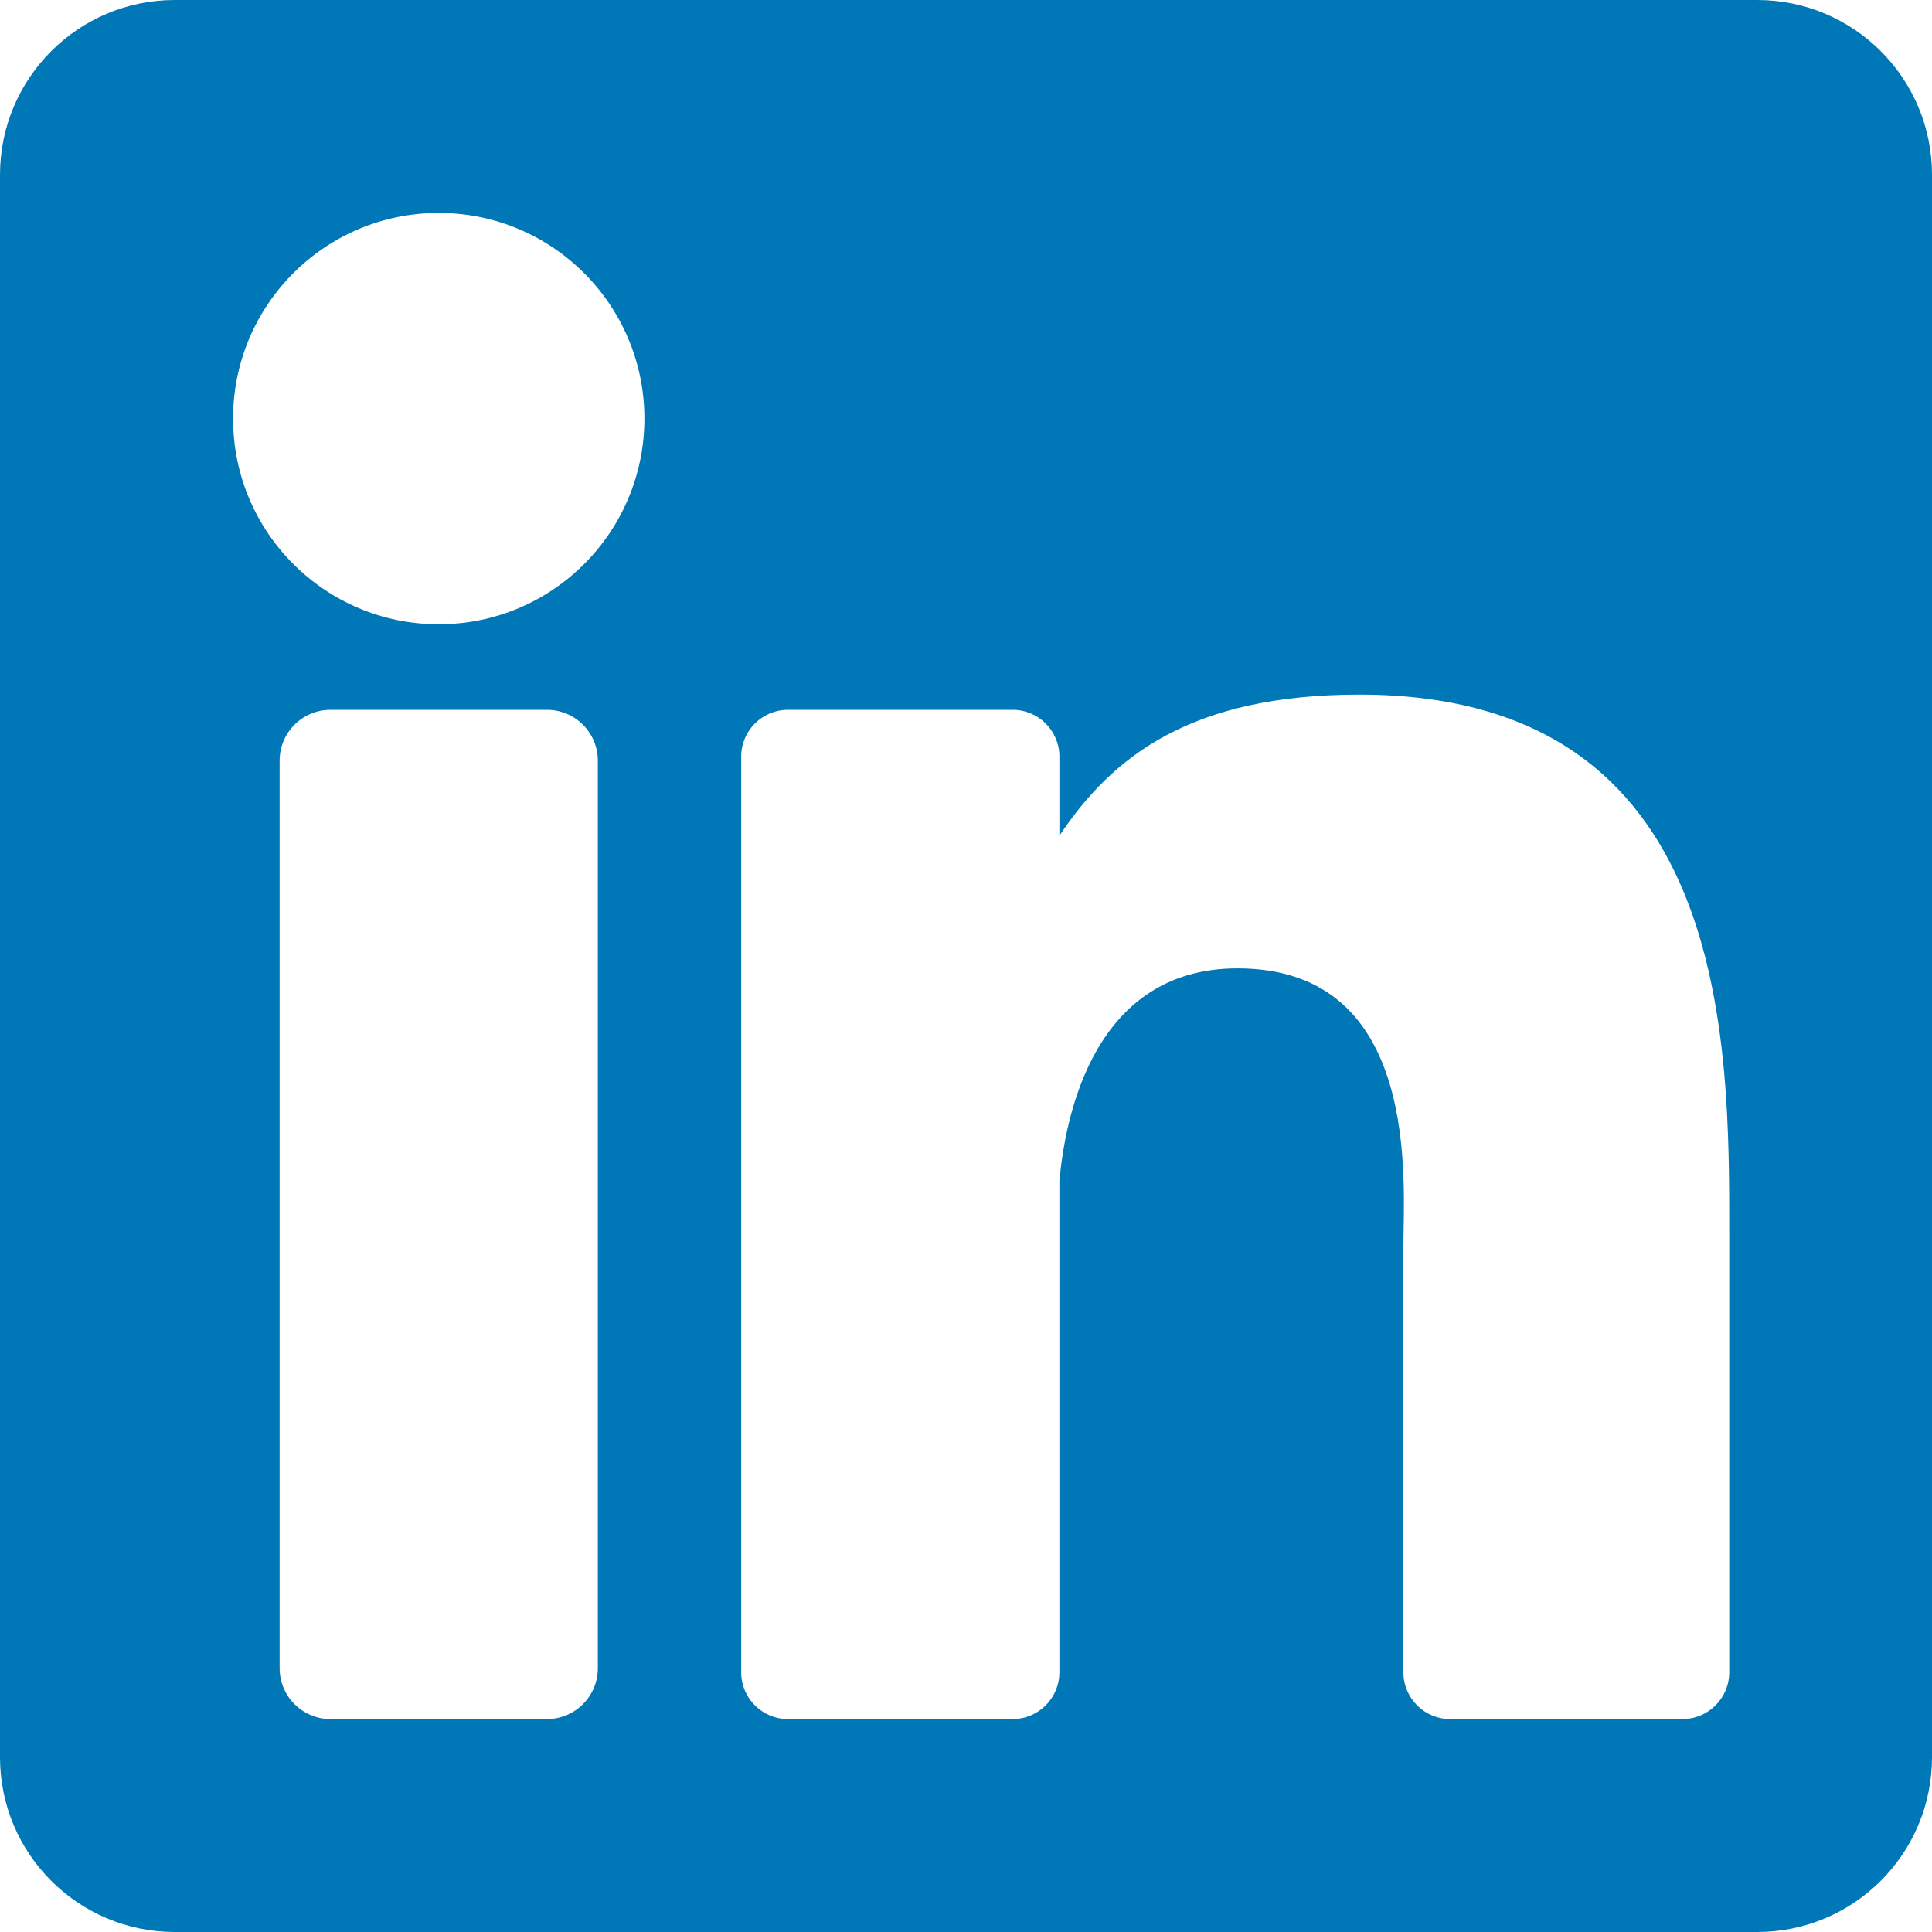
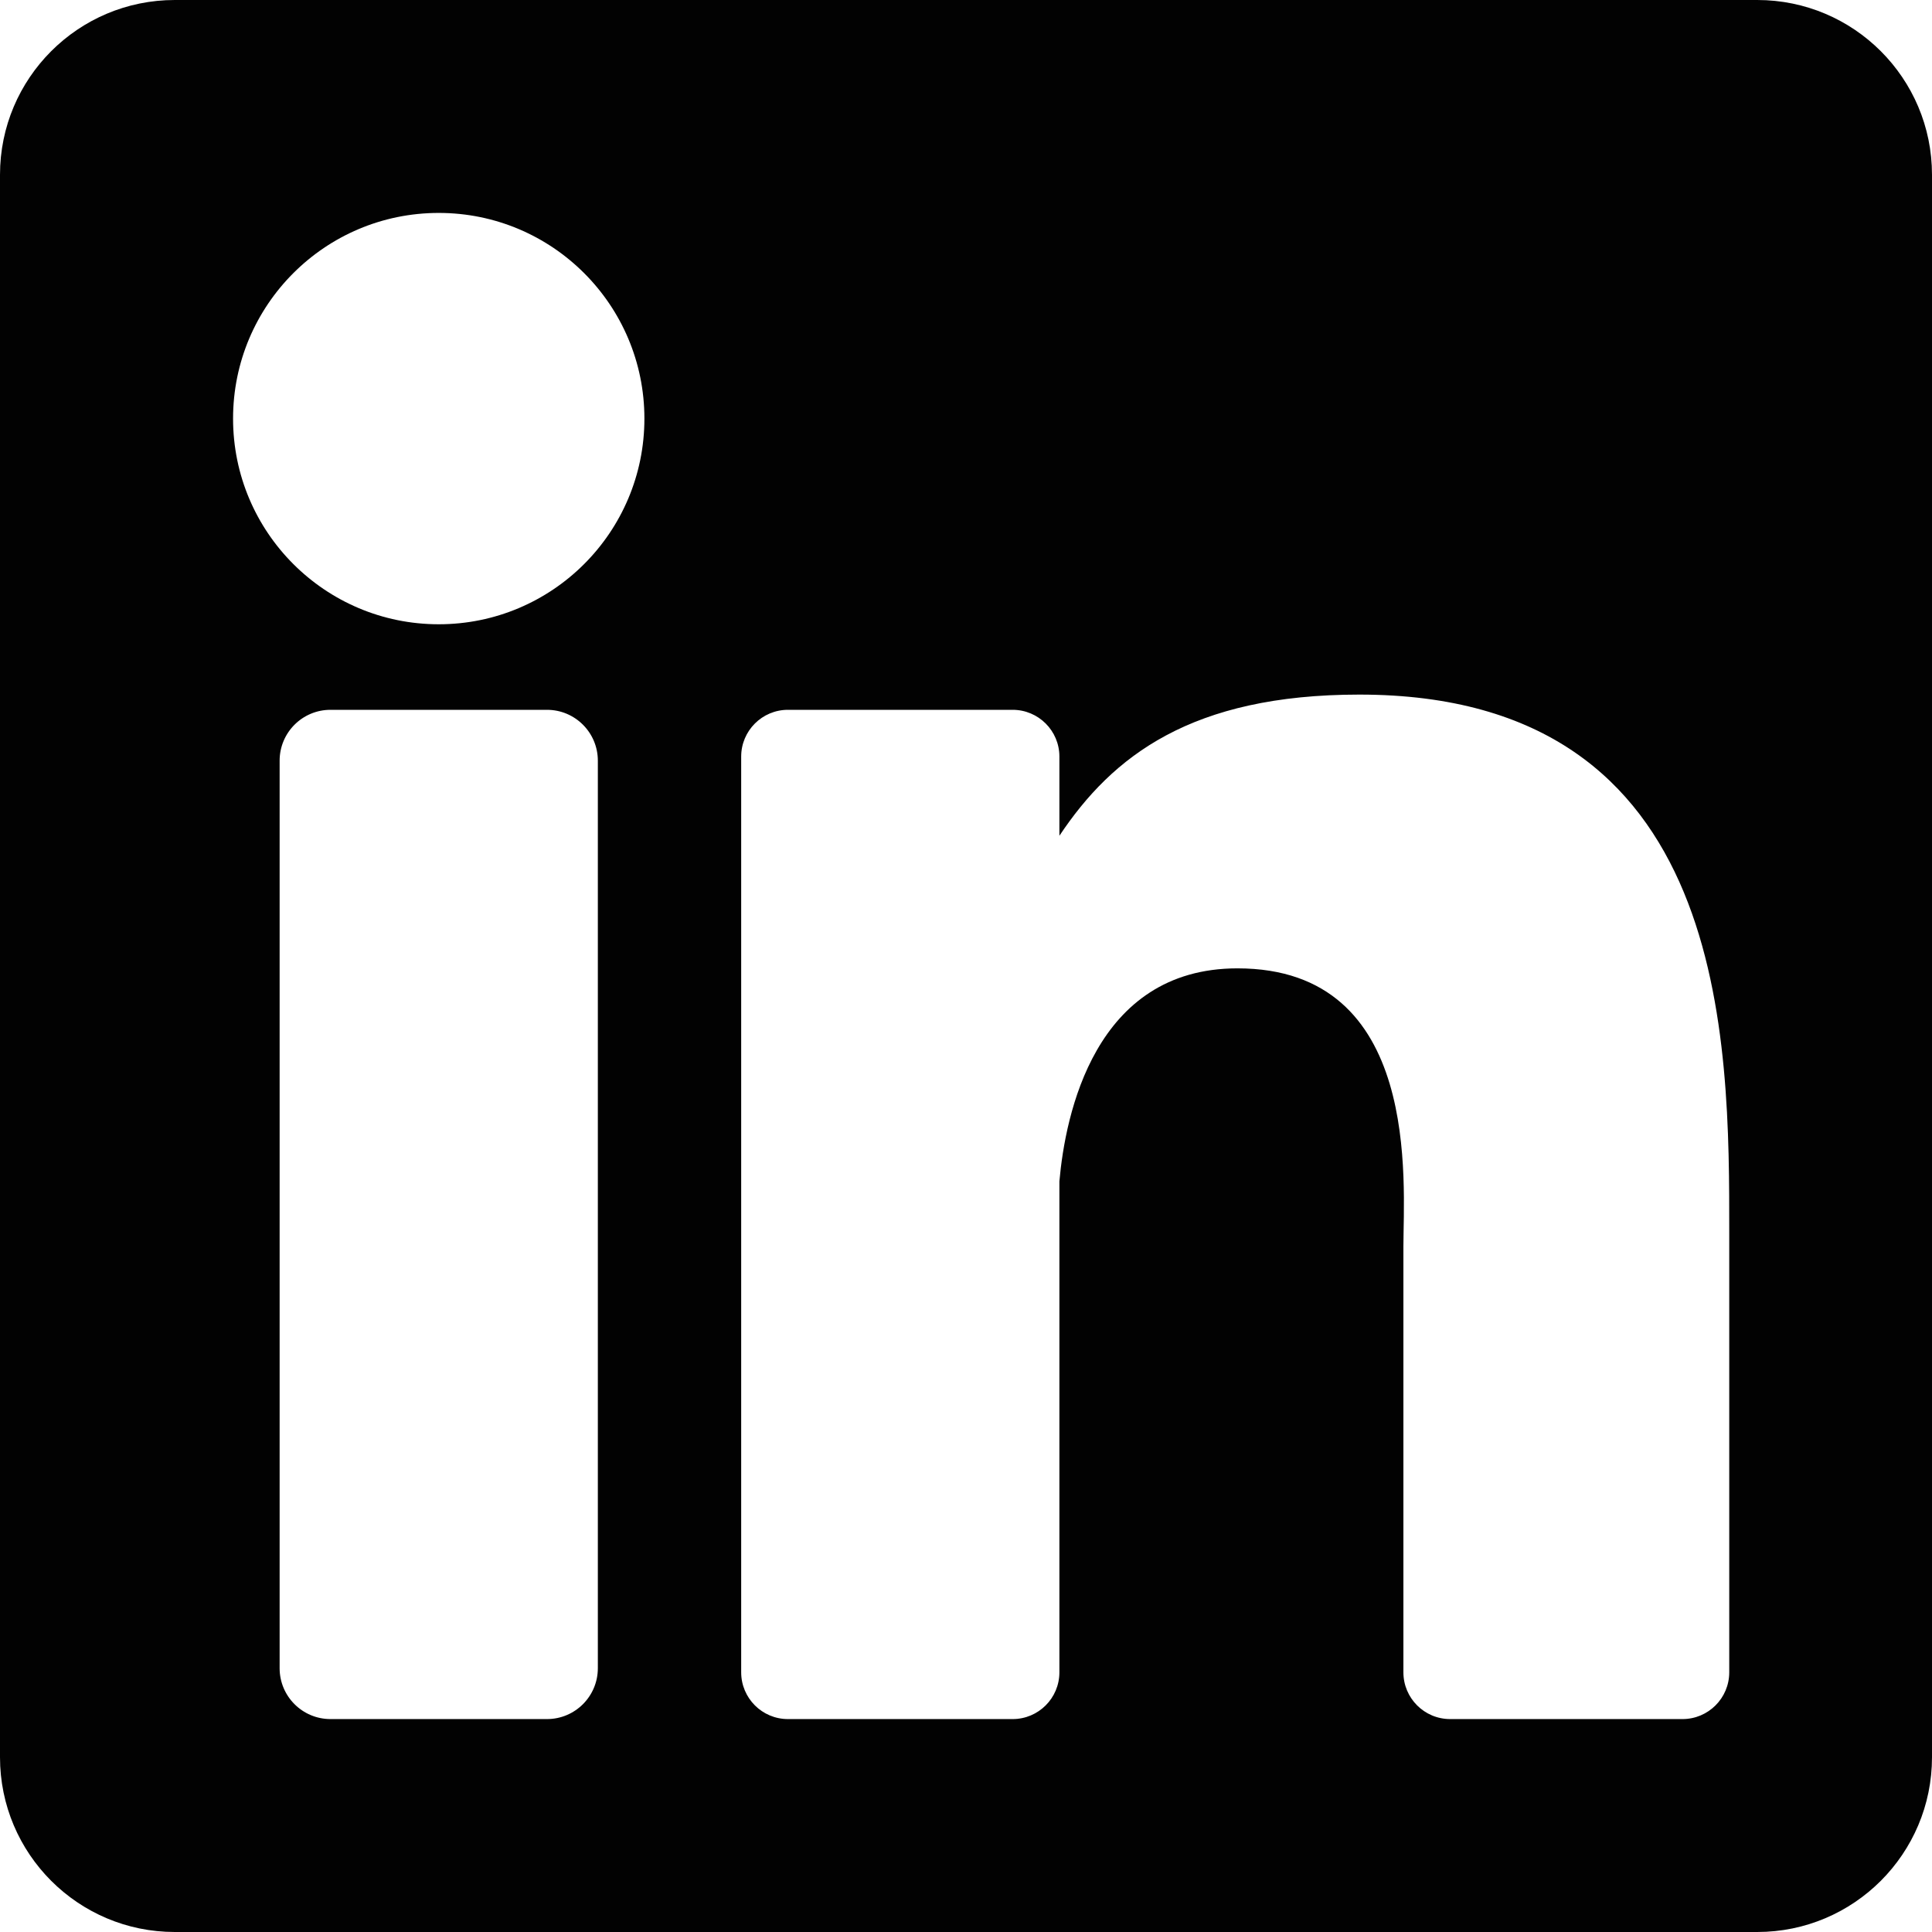
<svg xmlns="http://www.w3.org/2000/svg" height="800px" width="800px" version="1.1" id="Layer_1" viewBox="0 0 382 382" xml:space="preserve">
-   <path style="fill:#0077B7;" d="M347.445,0H34.555C15.471,0,0,15.471,0,34.555v312.889C0,366.529,15.471,382,34.555,382h312.889  C366.529,382,382,366.529,382,347.444V34.555C382,15.471,366.529,0,347.445,0z M118.207,329.844c0,5.554-4.502,10.056-10.056,10.056  H65.345c-5.554,0-10.056-4.502-10.056-10.056V150.403c0-5.554,4.502-10.056,10.056-10.056h42.806  c5.554,0,10.056,4.502,10.056,10.056V329.844z M86.748,123.432c-22.459,0-40.666-18.207-40.666-40.666S64.289,42.1,86.748,42.1  s40.666,18.207,40.666,40.666S109.208,123.432,86.748,123.432z M341.91,330.654c0,5.106-4.14,9.246-9.246,9.246H286.73  c-5.106,0-9.246-4.14-9.246-9.246v-84.168c0-12.556,3.683-55.021-32.813-55.021c-28.309,0-34.051,29.066-35.204,42.11v97.079  c0,5.106-4.139,9.246-9.246,9.246h-44.426c-5.106,0-9.246-4.14-9.246-9.246V149.593c0-5.106,4.14-9.246,9.246-9.246h44.426  c5.106,0,9.246,4.14,9.246,9.246v15.655c10.497-15.753,26.097-27.912,59.312-27.912c73.552,0,73.131,68.716,73.131,106.472  L341.91,330.654L341.91,330.654z" />
+   <path style="fill:#020202;" d="M347.445,0H34.555C15.471,0,0,15.471,0,34.555v312.889C0,366.529,15.471,382,34.555,382h312.889  C366.529,382,382,366.529,382,347.444V34.555C382,15.471,366.529,0,347.445,0z M118.207,329.844c0,5.554-4.502,10.056-10.056,10.056  H65.345c-5.554,0-10.056-4.502-10.056-10.056V150.403c0-5.554,4.502-10.056,10.056-10.056h42.806  c5.554,0,10.056,4.502,10.056,10.056V329.844z M86.748,123.432c-22.459,0-40.666-18.207-40.666-40.666S64.289,42.1,86.748,42.1  s40.666,18.207,40.666,40.666S109.208,123.432,86.748,123.432z M341.91,330.654c0,5.106-4.14,9.246-9.246,9.246H286.73  c-5.106,0-9.246-4.14-9.246-9.246v-84.168c0-12.556,3.683-55.021-32.813-55.021c-28.309,0-34.051,29.066-35.204,42.11v97.079  c0,5.106-4.139,9.246-9.246,9.246h-44.426c-5.106,0-9.246-4.14-9.246-9.246V149.593c0-5.106,4.14-9.246,9.246-9.246h44.426  c5.106,0,9.246,4.14,9.246,9.246v15.655c10.497-15.753,26.097-27.912,59.312-27.912c73.552,0,73.131,68.716,73.131,106.472  L341.91,330.654L341.91,330.654z" />
</svg>
